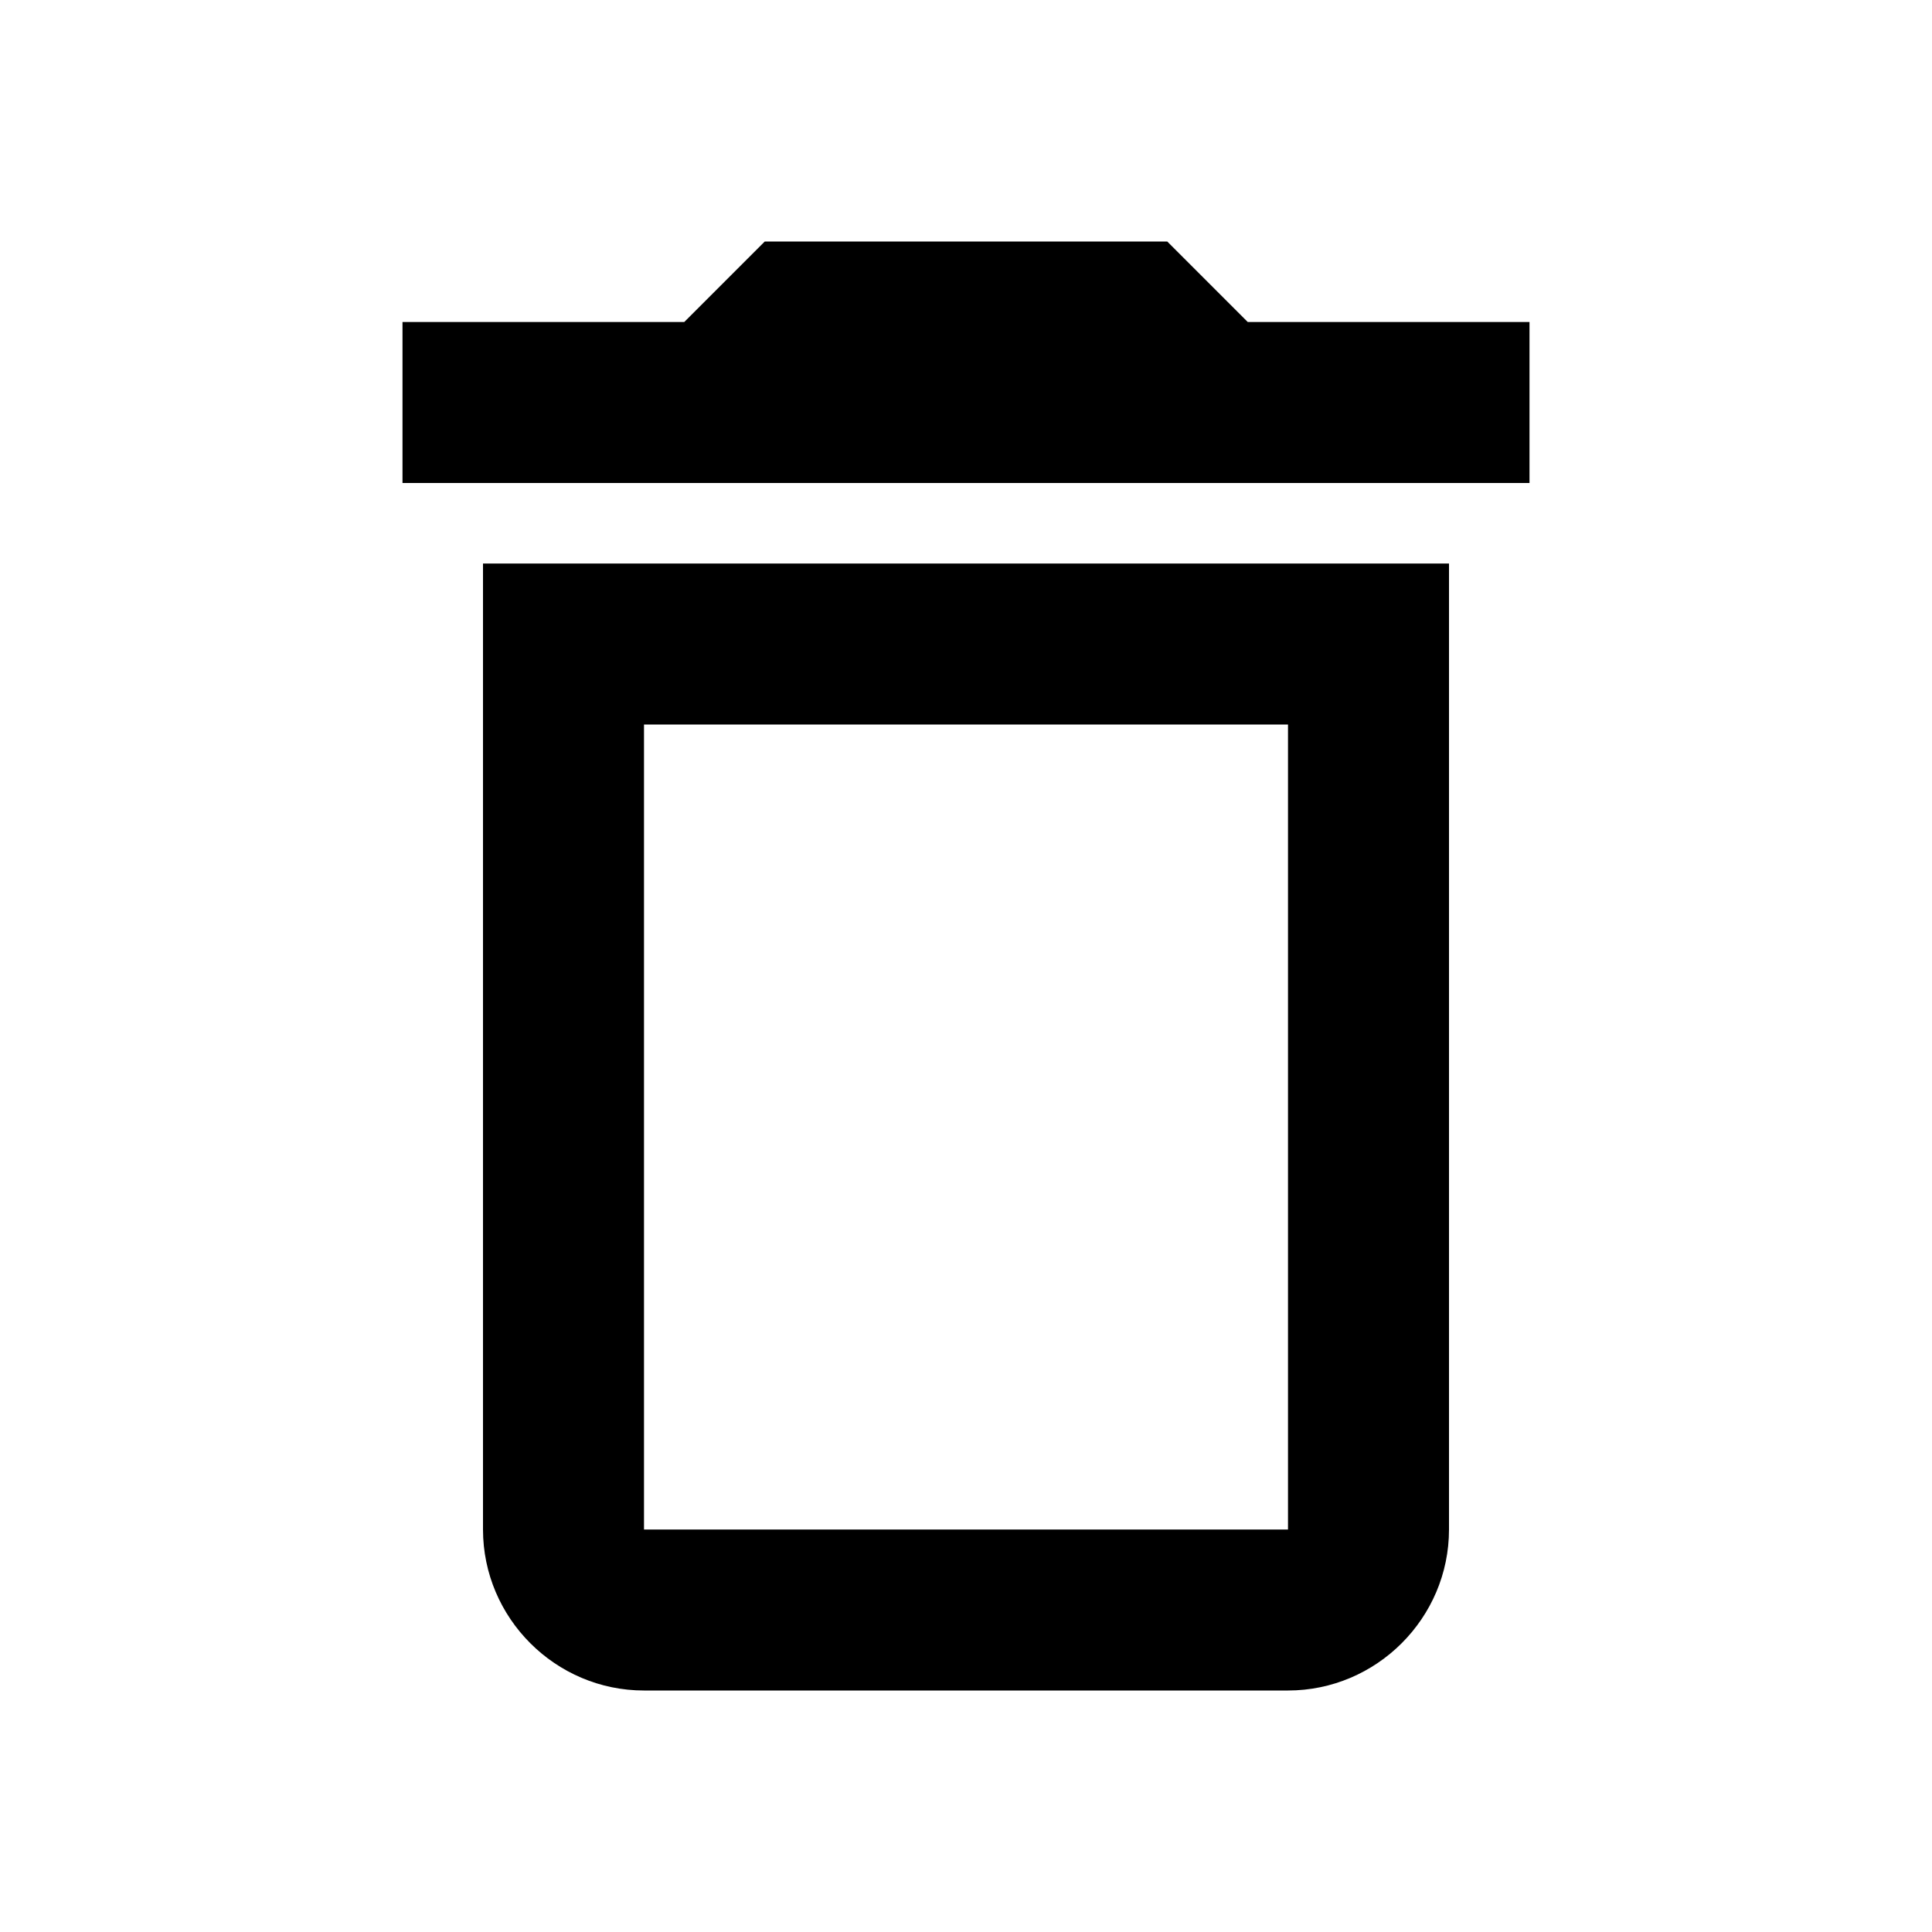
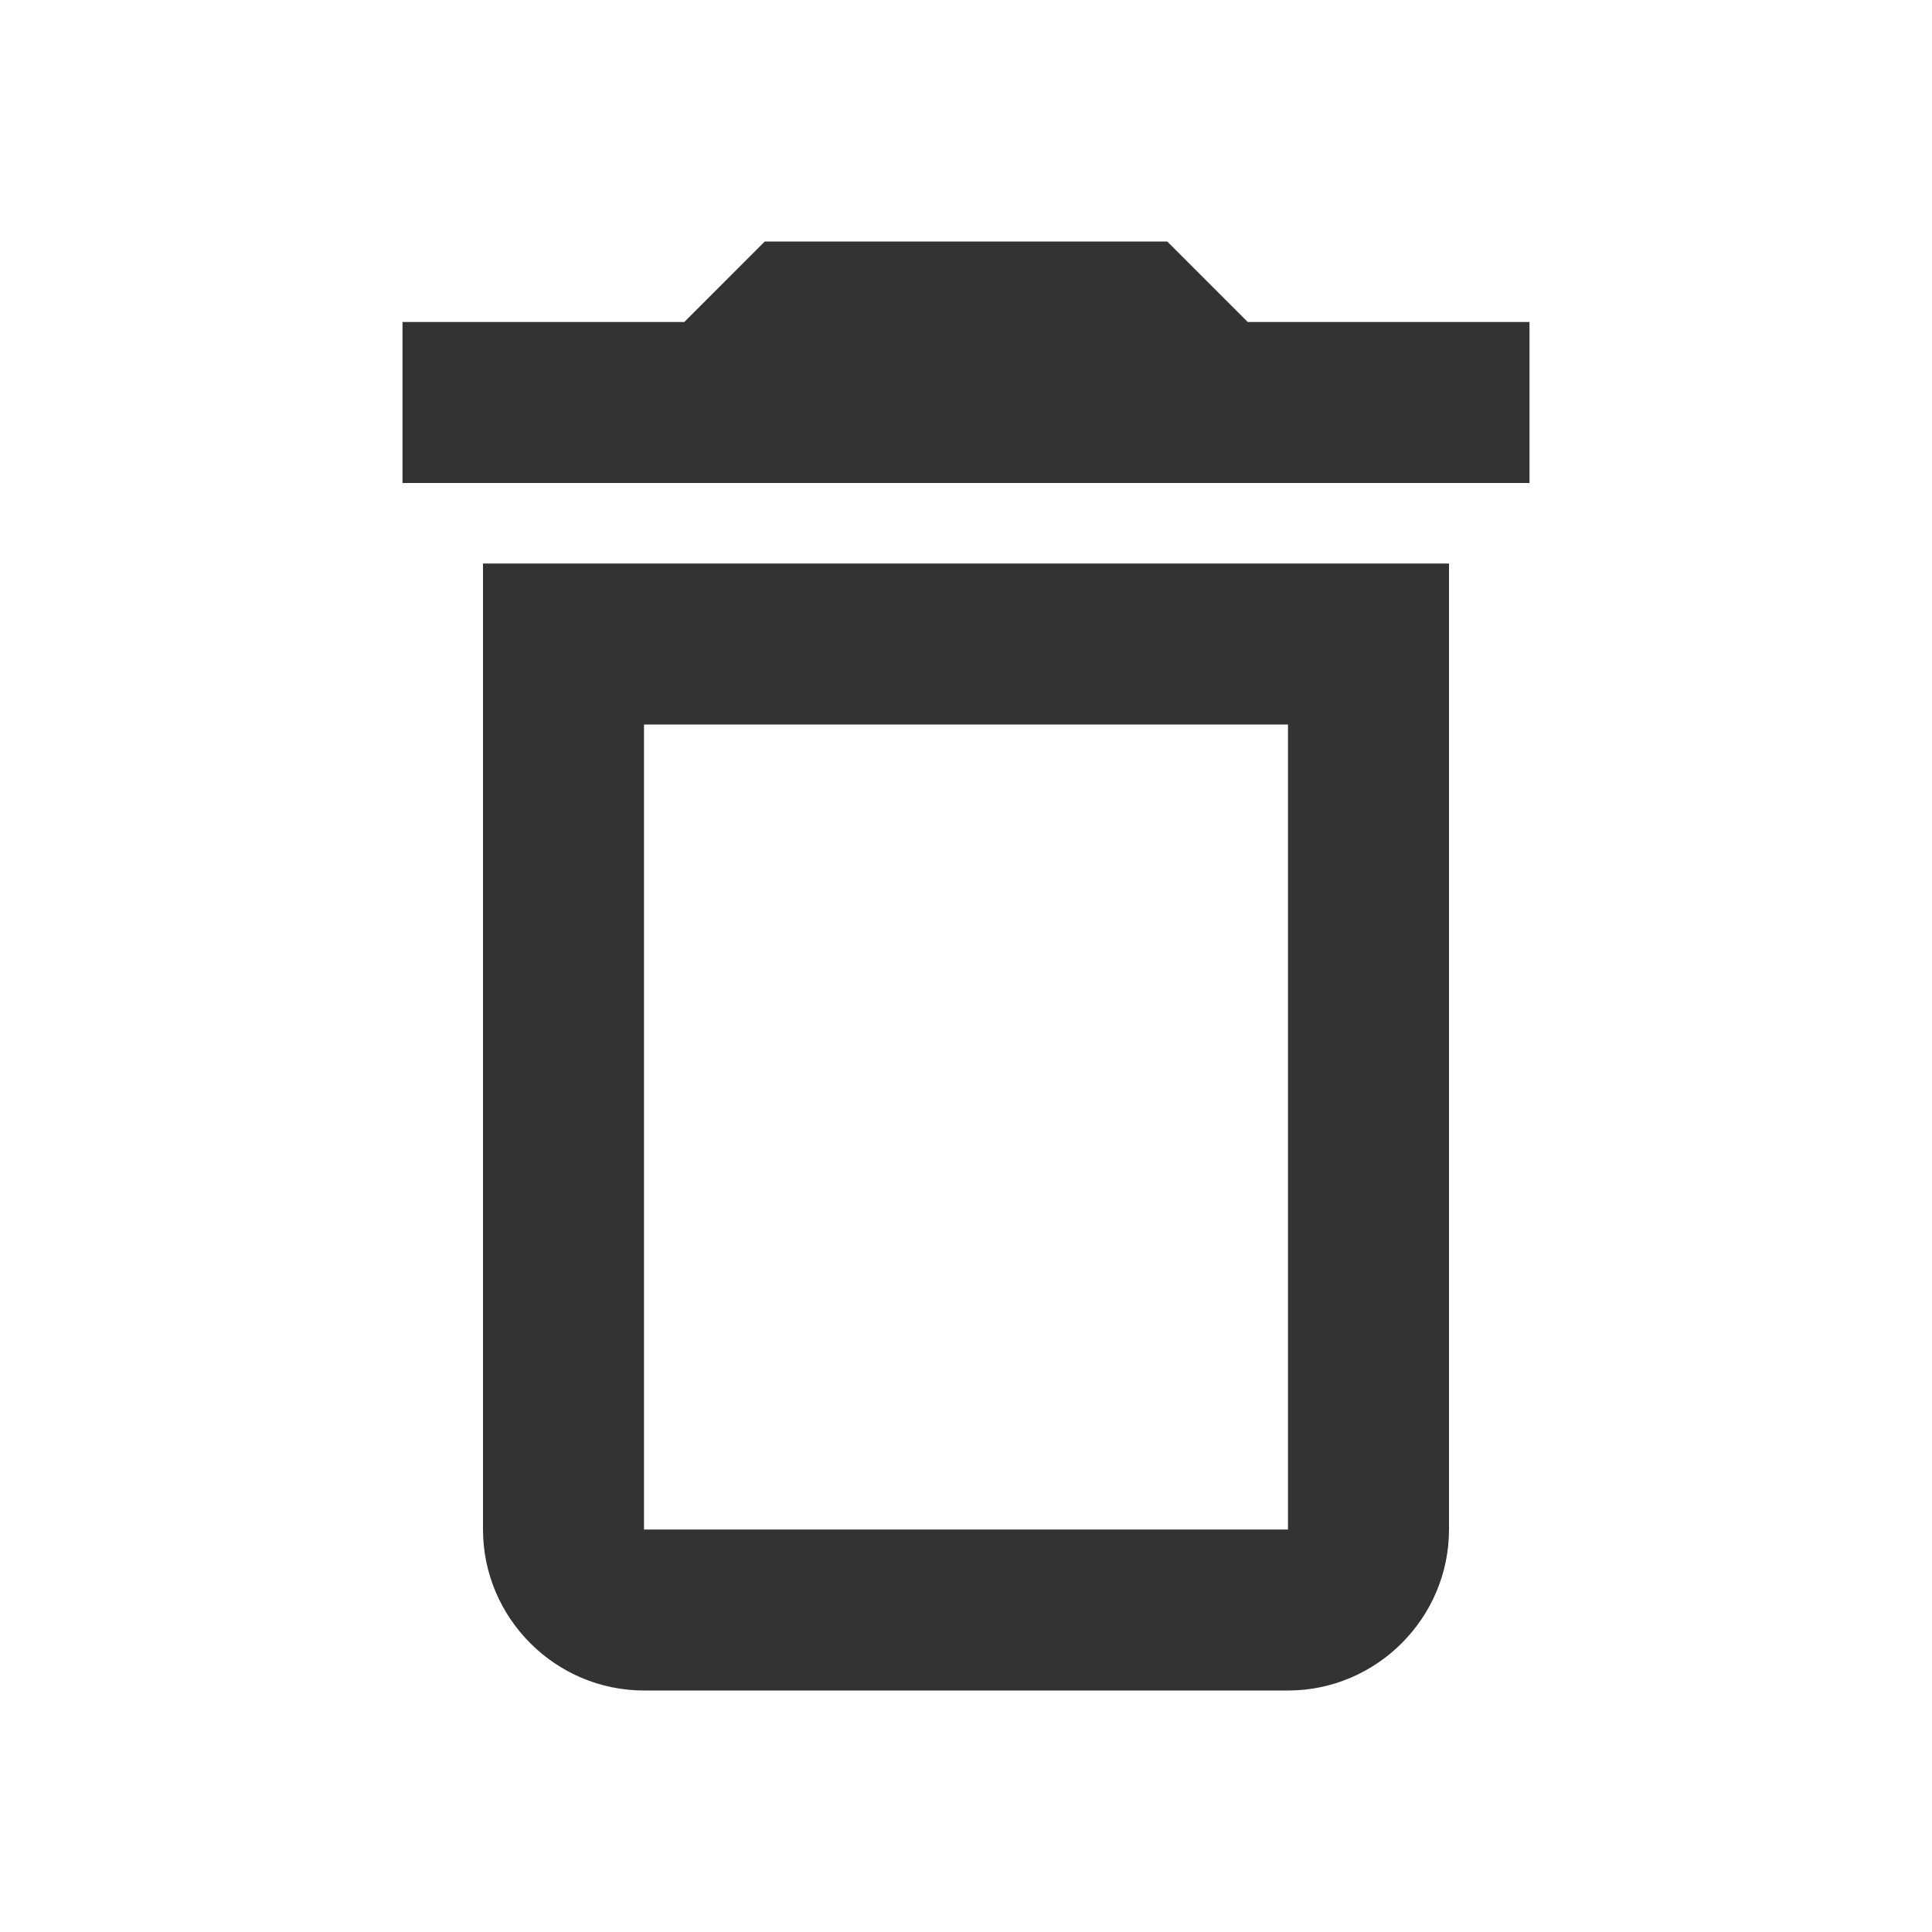
- <svg xmlns="http://www.w3.org/2000/svg" height="24" viewBox="0 0 24 24" width="24">
+ <svg xmlns="http://www.w3.org/2000/svg" fill="#333" height="24" viewBox="0 0 24 24" width="24">
  <path d="M0 0h24v24H0V0z" fill="none" />
  <path d="M6 19c0 1.1.9 2 2 2h8c1.1 0 2-.9 2-2V7H6v12zM8 9h8v10H8V9zm7.5-5l-1-1h-5l-1 1H5v2h14V4z" />
</svg>
